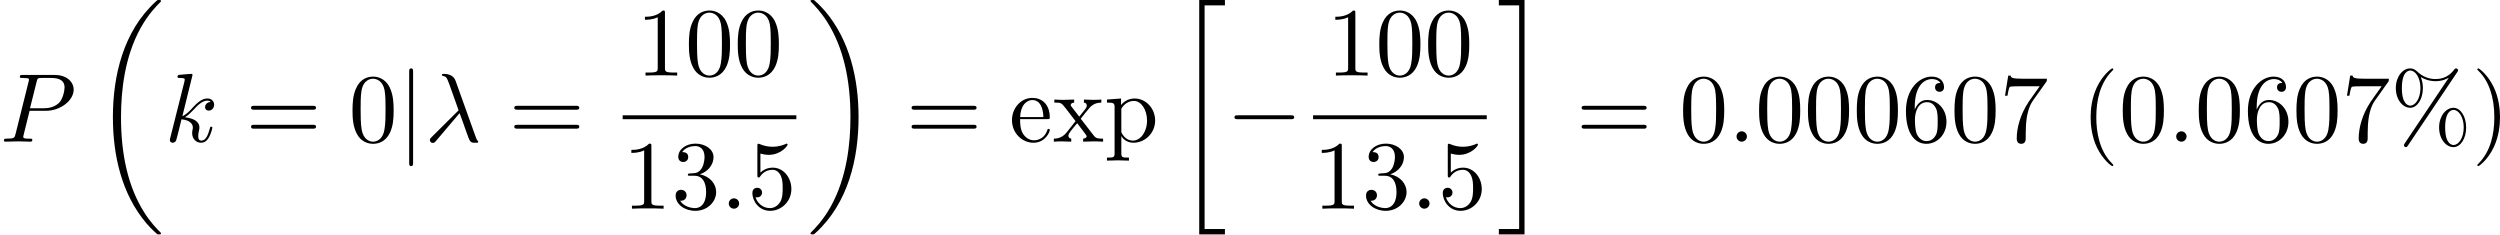
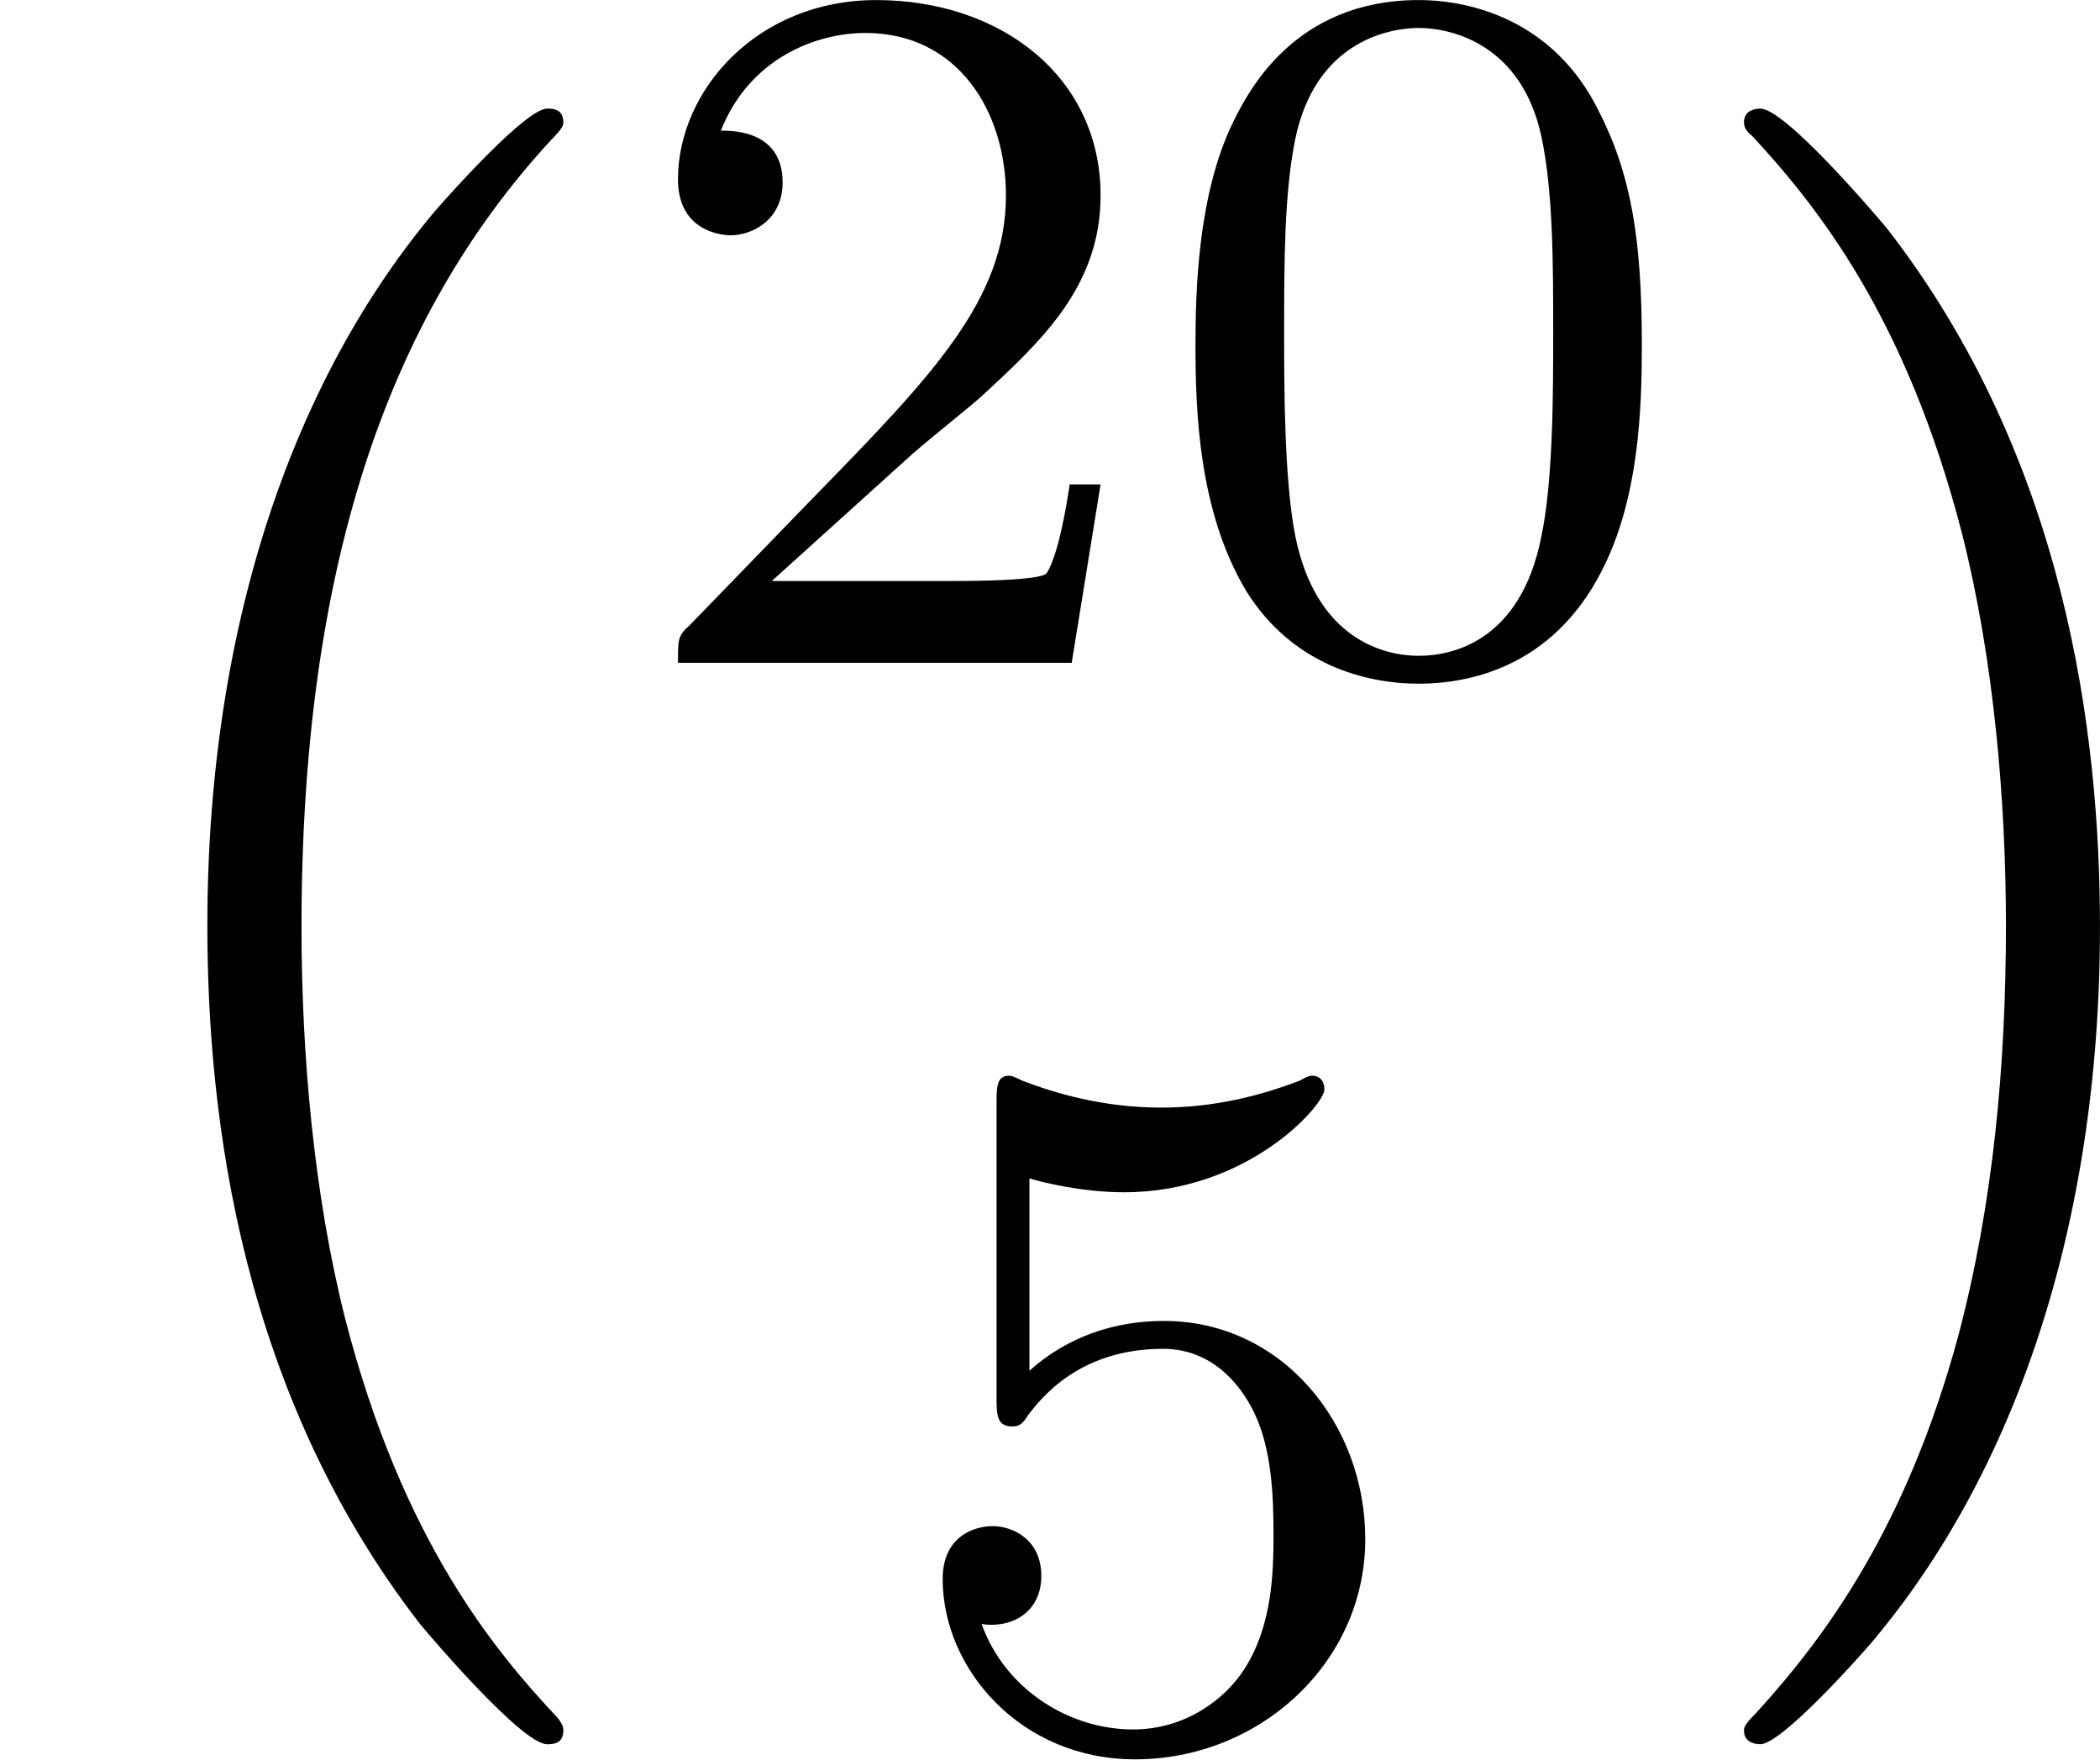
- <svg xmlns="http://www.w3.org/2000/svg" xmlns:xlink="http://www.w3.org/1999/xlink" version="1.1" width="390.801pt" height="36.639pt" viewBox="121.317 651.163 390.801 36.639">
+ <svg xmlns="http://www.w3.org/2000/svg" xmlns:xlink="http://www.w3.org/1999/xlink" version="1.1" width="23.514pt" height="19.698pt" viewBox="48.011 335.176 23.514 19.698">
  <defs>
-     <path id="g15-0" d="M7.189-2.509C7.375-2.509 7.571-2.509 7.571-2.727S7.375-2.945 7.189-2.945H1.287C1.102-2.945 .905-2.945 .905-2.727S1.102-2.509 1.287-2.509H7.189Z" />
-     <path id="g15-106" d="M1.735-7.789C1.735-7.985 1.735-8.182 1.516-8.182S1.298-7.985 1.298-7.789V2.335C1.298 2.531 1.298 2.727 1.516 2.727S1.735 2.531 1.735 2.335V-7.789Z" />
-     <path id="g26-37" d="M7.473-7.767C7.538-7.865 7.56-7.898 7.56-7.964C7.56-8.084 7.462-8.182 7.342-8.182C7.233-8.182 7.178-8.105 7.113-8.029C6.567-7.287 5.836-6.993 5.04-6.993C4.276-6.993 3.6-7.265 3-7.833C2.793-8.018 2.564-8.182 2.215-8.182C1.385-8.182 .611-7.265 .611-5.989C.611-4.669 1.396-3.785 2.215-3.785C3.011-3.785 3.633-4.756 3.633-5.978C3.633-6.131 3.633-6.644 3.404-7.211C4.113-6.807 4.658-6.753 5.051-6.753C5.88-6.753 6.436-7.091 6.502-7.135L6.513-7.124L1.615 .175C1.516 .316 1.516 .371 1.516 .393C1.516 .513 1.625 .611 1.735 .611S1.865 .567 1.953 .447L7.473-7.767ZM2.225-4.025C2.007-4.025 1.287-4.167 1.287-5.978C1.287-7.8 1.996-7.942 2.225-7.942C2.804-7.942 3.36-7.135 3.36-5.989C3.36-4.811 2.793-4.025 2.225-4.025ZM7.058 .371C6.84 .371 6.12 .229 6.12-1.582C6.12-3.404 6.829-3.545 7.058-3.545C7.636-3.545 8.193-2.738 8.193-1.593C8.193-.415 7.625 .371 7.058 .371ZM8.465-1.582C8.465-2.836 7.822-3.785 7.047-3.785C6.218-3.785 5.444-2.869 5.444-1.593C5.444-.273 6.229 .611 7.047 .611C7.844 .611 8.465-.36 8.465-1.582Z" />
-     <path id="g26-40" d="M3.611 2.618C3.611 2.585 3.611 2.564 3.425 2.378C2.062 1.004 1.713-1.058 1.713-2.727C1.713-4.625 2.127-6.524 3.469-7.887C3.611-8.018 3.611-8.04 3.611-8.073C3.611-8.149 3.567-8.182 3.502-8.182C3.393-8.182 2.411-7.44 1.767-6.055C1.211-4.855 1.08-3.644 1.08-2.727C1.08-1.876 1.2-.556 1.8 .676C2.455 2.018 3.393 2.727 3.502 2.727C3.567 2.727 3.611 2.695 3.611 2.618Z" />
-     <path id="g26-41" d="M3.153-2.727C3.153-3.578 3.033-4.898 2.433-6.131C1.778-7.473 .84-8.182 .731-8.182C.665-8.182 .622-8.138 .622-8.073C.622-8.04 .622-8.018 .829-7.822C1.898-6.742 2.52-5.007 2.52-2.727C2.52-.862 2.116 1.058 .764 2.433C.622 2.564 .622 2.585 .622 2.618C.622 2.684 .665 2.727 .731 2.727C.84 2.727 1.822 1.985 2.465 .6C3.022-.6 3.153-1.811 3.153-2.727Z" />
-     <path id="g26-48" d="M5.018-3.491C5.018-4.364 4.964-5.236 4.582-6.044C4.08-7.091 3.185-7.265 2.727-7.265C2.073-7.265 1.276-6.982 .829-5.967C.48-5.215 .425-4.364 .425-3.491C.425-2.673 .469-1.691 .916-.862C1.385 .022 2.182 .24 2.716 .24C3.305 .24 4.135 .011 4.615-1.025C4.964-1.778 5.018-2.629 5.018-3.491ZM2.716 0C2.291 0 1.647-.273 1.451-1.32C1.331-1.975 1.331-2.978 1.331-3.622C1.331-4.32 1.331-5.04 1.418-5.629C1.625-6.927 2.444-7.025 2.716-7.025C3.076-7.025 3.796-6.829 4.004-5.749C4.113-5.138 4.113-4.309 4.113-3.622C4.113-2.804 4.113-2.062 3.993-1.364C3.829-.327 3.207 0 2.716 0Z" />
-     <path id="g26-49" d="M3.207-6.982C3.207-7.244 3.207-7.265 2.956-7.265C2.28-6.567 1.32-6.567 .971-6.567V-6.229C1.189-6.229 1.833-6.229 2.4-6.513V-.862C2.4-.469 2.367-.338 1.385-.338H1.036V0C1.418-.033 2.367-.033 2.804-.033S4.189-.033 4.571 0V-.338H4.222C3.24-.338 3.207-.458 3.207-.862V-6.982Z" />
-     <path id="g26-51" d="M3.164-3.84C4.058-4.135 4.691-4.898 4.691-5.76C4.691-6.655 3.731-7.265 2.684-7.265C1.582-7.265 .753-6.611 .753-5.782C.753-5.422 .993-5.215 1.309-5.215C1.647-5.215 1.865-5.455 1.865-5.771C1.865-6.316 1.353-6.316 1.189-6.316C1.527-6.851 2.247-6.993 2.64-6.993C3.087-6.993 3.687-6.753 3.687-5.771C3.687-5.64 3.665-5.007 3.382-4.527C3.055-4.004 2.684-3.971 2.411-3.96C2.324-3.949 2.062-3.927 1.985-3.927C1.898-3.916 1.822-3.905 1.822-3.796C1.822-3.676 1.898-3.676 2.084-3.676H2.564C3.458-3.676 3.862-2.935 3.862-1.865C3.862-.382 3.109-.065 2.629-.065C2.16-.065 1.342-.251 .96-.895C1.342-.84 1.68-1.08 1.68-1.495C1.68-1.887 1.385-2.105 1.069-2.105C.807-2.105 .458-1.953 .458-1.473C.458-.48 1.473 .24 2.662 .24C3.993 .24 4.985-.753 4.985-1.865C4.985-2.76 4.298-3.611 3.164-3.84Z" />
-     <path id="g26-53" d="M4.898-2.193C4.898-3.491 4.004-4.582 2.825-4.582C2.302-4.582 1.833-4.407 1.44-4.025V-6.153C1.658-6.087 2.018-6.011 2.367-6.011C3.709-6.011 4.473-7.004 4.473-7.145C4.473-7.211 4.44-7.265 4.364-7.265C4.353-7.265 4.331-7.265 4.276-7.233C4.058-7.135 3.524-6.916 2.793-6.916C2.356-6.916 1.855-6.993 1.342-7.222C1.255-7.255 1.233-7.255 1.211-7.255C1.102-7.255 1.102-7.167 1.102-6.993V-3.764C1.102-3.567 1.102-3.48 1.255-3.48C1.331-3.48 1.353-3.513 1.396-3.578C1.516-3.753 1.92-4.342 2.804-4.342C3.371-4.342 3.644-3.84 3.731-3.644C3.905-3.24 3.927-2.815 3.927-2.269C3.927-1.887 3.927-1.233 3.665-.775C3.404-.349 3-.065 2.498-.065C1.702-.065 1.08-.644 .895-1.287C.927-1.276 .96-1.265 1.08-1.265C1.44-1.265 1.625-1.538 1.625-1.8S1.44-2.335 1.08-2.335C.927-2.335 .545-2.258 .545-1.756C.545-.818 1.298 .24 2.52 .24C3.785 .24 4.898-.807 4.898-2.193Z" />
-     <path id="g26-54" d="M1.44-3.578V-3.84C1.44-6.6 2.793-6.993 3.349-6.993C3.611-6.993 4.069-6.927 4.309-6.556C4.145-6.556 3.709-6.556 3.709-6.065C3.709-5.727 3.971-5.564 4.211-5.564C4.385-5.564 4.713-5.662 4.713-6.087C4.713-6.742 4.233-7.265 3.327-7.265C1.931-7.265 .458-5.858 .458-3.447C.458-.535 1.724 .24 2.738 .24C3.949 .24 4.985-.785 4.985-2.225C4.985-3.611 4.015-4.658 2.804-4.658C2.062-4.658 1.658-4.102 1.44-3.578ZM2.738-.065C2.051-.065 1.724-.72 1.658-.884C1.462-1.396 1.462-2.269 1.462-2.465C1.462-3.316 1.811-4.407 2.793-4.407C2.967-4.407 3.469-4.407 3.807-3.731C4.004-3.327 4.004-2.771 4.004-2.236C4.004-1.713 4.004-1.167 3.818-.775C3.491-.12 2.989-.065 2.738-.065Z" />
-     <path id="g26-55" d="M5.193-6.644C5.291-6.775 5.291-6.796 5.291-7.025H2.64C1.309-7.025 1.287-7.167 1.244-7.375H.971L.611-5.127H.884C.916-5.302 1.015-5.989 1.156-6.12C1.233-6.185 2.084-6.185 2.225-6.185H4.484C4.364-6.011 3.502-4.822 3.262-4.462C2.28-2.989 1.92-1.473 1.92-.36C1.92-.251 1.92 .24 2.422 .24S2.924-.251 2.924-.36V-.916C2.924-1.516 2.956-2.116 3.044-2.705C3.087-2.956 3.24-3.895 3.72-4.571L5.193-6.644Z" />
-     <path id="g26-61" d="M7.495-3.567C7.658-3.567 7.865-3.567 7.865-3.785S7.658-4.004 7.505-4.004H.971C.818-4.004 .611-4.004 .611-3.785S.818-3.567 .982-3.567H7.495ZM7.505-1.451C7.658-1.451 7.865-1.451 7.865-1.669S7.658-1.887 7.495-1.887H.982C.818-1.887 .611-1.887 .611-1.669S.818-1.451 .971-1.451H7.505Z" />
-     <path id="g26-101" d="M1.222-2.749C1.287-4.375 2.204-4.647 2.575-4.647C3.698-4.647 3.807-3.175 3.807-2.749H1.222ZM1.211-2.52H4.255C4.495-2.52 4.527-2.52 4.527-2.749C4.527-3.829 3.938-4.887 2.575-4.887C1.309-4.887 .305-3.764 .305-2.4C.305-.938 1.451 .12 2.705 .12C4.036 .12 4.527-1.091 4.527-1.298C4.527-1.407 4.44-1.429 4.385-1.429C4.287-1.429 4.265-1.364 4.244-1.276C3.862-.153 2.88-.153 2.771-.153C2.225-.153 1.789-.48 1.538-.884C1.211-1.407 1.211-2.127 1.211-2.52Z" />
-     <path id="g26-112" d="M1.876-4.102V-4.822L.305-4.702V-4.364C1.08-4.364 1.156-4.298 1.156-3.818V1.287C1.156 1.778 1.036 1.778 .305 1.778V2.116C.676 2.105 1.244 2.084 1.527 2.084C1.822 2.084 2.378 2.105 2.76 2.116V1.778C2.029 1.778 1.909 1.778 1.909 1.287V-.545V-.644C1.964-.469 2.422 .12 3.251 .12C4.549 .12 5.684-.949 5.684-2.356C5.684-3.742 4.625-4.822 3.404-4.822C2.553-4.822 2.095-4.342 1.876-4.102ZM1.909-1.244V-3.676C2.225-4.233 2.76-4.549 3.316-4.549C4.113-4.549 4.778-3.589 4.778-2.356C4.778-1.036 4.015-.12 3.207-.12C2.771-.12 2.356-.338 2.062-.785C1.909-1.015 1.909-1.025 1.909-1.244Z" />
-     <path id="g26-120" d="M3.131-2.564C3.458-2.978 3.873-3.513 4.135-3.796C4.473-4.189 4.92-4.353 5.433-4.364V-4.702C5.149-4.68 4.822-4.669 4.538-4.669C4.211-4.669 3.633-4.691 3.491-4.702V-4.364C3.72-4.342 3.807-4.2 3.807-4.025S3.698-3.709 3.644-3.644L2.967-2.793L2.116-3.895C2.018-4.004 2.018-4.025 2.018-4.091C2.018-4.255 2.182-4.353 2.4-4.364V-4.702C2.116-4.691 1.396-4.669 1.222-4.669C.993-4.669 .48-4.68 .185-4.702V-4.364C.949-4.364 .96-4.353 1.473-3.698L2.553-2.291L1.527-.993C1.004-.36 .36-.338 .131-.338V0C.415-.022 .753-.033 1.036-.033C1.353-.033 1.811-.011 2.073 0V-.338C1.833-.371 1.756-.513 1.756-.676C1.756-.916 2.073-1.276 2.738-2.062L3.567-.971C3.655-.851 3.796-.676 3.796-.611C3.796-.513 3.698-.349 3.404-.338V0C3.731-.011 4.342-.033 4.582-.033C4.876-.033 5.302-.022 5.629 0V-.338C5.04-.338 4.844-.36 4.593-.676L3.131-2.564Z" />
-     <path id="g12-18" d="M7.636 25.625C7.636 25.582 7.615 25.56 7.593 25.527C7.189 25.124 6.458 24.393 5.727 23.215C3.971 20.4 3.175 16.855 3.175 12.655C3.175 9.72 3.567 5.935 5.367 2.684C6.229 1.135 7.124 .24 7.604-.24C7.636-.273 7.636-.295 7.636-.327C7.636-.436 7.56-.436 7.407-.436S7.233-.436 7.069-.273C3.415 3.055 2.269 8.051 2.269 12.644C2.269 16.931 3.251 21.251 6.022 24.513C6.24 24.764 6.655 25.211 7.102 25.604C7.233 25.735 7.255 25.735 7.407 25.735S7.636 25.735 7.636 25.625Z" />
-     <path id="g12-19" d="M5.749 12.655C5.749 8.367 4.767 4.047 1.996 .785C1.778 .535 1.364 .087 .916-.305C.785-.436 .764-.436 .611-.436C.48-.436 .382-.436 .382-.327C.382-.284 .425-.24 .447-.218C.829 .175 1.56 .905 2.291 2.084C4.047 4.898 4.844 8.444 4.844 12.644C4.844 15.578 4.451 19.364 2.651 22.615C1.789 24.164 .884 25.069 .425 25.527C.404 25.56 .382 25.593 .382 25.625C.382 25.735 .48 25.735 .611 25.735C.764 25.735 .785 25.735 .949 25.571C4.604 22.244 5.749 17.247 5.749 12.655Z" />
-     <path id="g12-20" d="M2.727 25.735H5.596V25.135H3.327V.164H5.596V-.436H2.727V25.735Z" />
-     <path id="g12-21" d="M2.422 25.135H.153V25.735H3.022V-.436H.153V.164H2.422V25.135Z" />
-     <path id="g18-21" d="M3.895-3.185C4.342-2.04 4.865-.371 5.04-.12C5.215 .12 5.324 .12 5.618 .12H5.858C5.967 .109 5.978 .044 5.978 .011S5.956-.044 5.924-.087C5.815-.207 5.749-.371 5.673-.589L3.447-6.796C3.218-7.429 2.629-7.571 2.116-7.571C2.062-7.571 1.92-7.571 1.92-7.451C1.92-7.364 2.007-7.342 2.018-7.342C2.378-7.276 2.455-7.211 2.727-6.469L3.785-3.502L.775-.513C.644-.382 .578-.316 .578-.175C.578 .011 .731 .142 .905 .142S1.178 .022 1.265-.087L3.895-3.185Z" />
-     <path id="g18-58" d="M2.095-.578C2.095-.895 1.833-1.156 1.516-1.156S.938-.895 .938-.578S1.2 0 1.516 0S2.095-.262 2.095-.578Z" />
-     <path id="g18-80" d="M3.305-3.447H5.16C6.709-3.447 8.225-4.582 8.225-5.804C8.225-6.644 7.505-7.451 6.076-7.451H2.542C2.335-7.451 2.215-7.451 2.215-7.244C2.215-7.113 2.313-7.113 2.531-7.113C2.673-7.113 2.869-7.102 3-7.091C3.175-7.069 3.24-7.036 3.24-6.916C3.24-6.873 3.229-6.84 3.196-6.709L1.735-.851C1.625-.425 1.604-.338 .742-.338C.556-.338 .436-.338 .436-.131C.436 0 .567 0 .6 0C.905 0 1.68-.033 1.985-.033C2.215-.033 2.455-.022 2.684-.022C2.924-.022 3.164 0 3.393 0C3.469 0 3.611 0 3.611-.218C3.611-.338 3.513-.338 3.305-.338C2.902-.338 2.596-.338 2.596-.535C2.596-.6 2.618-.655 2.629-.72L3.305-3.447ZM4.091-6.698C4.189-7.08 4.211-7.113 4.68-7.113H5.727C6.633-7.113 7.211-6.818 7.211-6.065C7.211-5.64 6.993-4.702 6.567-4.309C6.022-3.818 5.367-3.731 4.887-3.731H3.349L4.091-6.698Z" />
-     <path id="g18-107" d="M3.131-7.451C3.131-7.462 3.131-7.571 2.989-7.571C2.738-7.571 1.942-7.484 1.658-7.462C1.571-7.451 1.451-7.44 1.451-7.244C1.451-7.113 1.549-7.113 1.713-7.113C2.236-7.113 2.258-7.036 2.258-6.927L2.225-6.709L.644-.425C.6-.273 .6-.251 .6-.185C.6 .065 .818 .12 .916 .12C1.058 .12 1.222 .022 1.287-.109C1.342-.207 1.833-2.225 1.898-2.498C2.269-2.465 3.164-2.291 3.164-1.571C3.164-1.495 3.164-1.451 3.131-1.342C3.109-1.211 3.087-1.08 3.087-.96C3.087-.316 3.524 .12 4.091 .12C4.418 .12 4.713-.055 4.953-.458C5.225-.938 5.345-1.538 5.345-1.56C5.345-1.669 5.247-1.669 5.215-1.669C5.105-1.669 5.095-1.625 5.062-1.473C4.844-.676 4.593-.12 4.113-.12C3.905-.12 3.764-.24 3.764-.633C3.764-.818 3.807-1.069 3.851-1.244C3.895-1.429 3.895-1.473 3.895-1.582C3.895-2.291 3.207-2.607 2.28-2.727C2.618-2.924 2.967-3.273 3.218-3.535C3.742-4.113 4.244-4.582 4.778-4.582C4.844-4.582 4.855-4.582 4.876-4.571C5.007-4.549 5.018-4.549 5.105-4.484C5.127-4.473 5.127-4.462 5.149-4.44C4.625-4.407 4.527-3.982 4.527-3.851C4.527-3.676 4.647-3.469 4.942-3.469C5.225-3.469 5.542-3.709 5.542-4.135C5.542-4.462 5.291-4.822 4.8-4.822C4.495-4.822 3.993-4.735 3.207-3.862C2.836-3.447 2.411-3.011 1.996-2.847L3.131-7.451Z" />
+     <path id="g20-48" d="M3.897-2.542C3.897-3.395 3.81-3.913 3.547-4.423C3.196-5.125 2.55-5.3 2.112-5.3C1.108-5.3 .741-4.551 .63-4.328C.343-3.746 .327-2.957 .327-2.542C.327-2.016 .351-1.211 .733-.574C1.1 .016 1.69 .167 2.112 .167C2.495 .167 3.18 .048 3.579-.741C3.873-1.315 3.897-2.024 3.897-2.542ZM2.112-.056C1.841-.056 1.291-.183 1.124-1.02C1.036-1.474 1.036-2.224 1.036-2.638C1.036-3.188 1.036-3.746 1.124-4.184C1.291-4.997 1.913-5.077 2.112-5.077C2.383-5.077 2.933-4.941 3.092-4.216C3.188-3.778 3.188-3.18 3.188-2.638C3.188-2.168 3.188-1.451 3.092-1.004C2.925-.167 2.375-.056 2.112-.056Z" />
+     <path id="g20-50" d="M2.248-1.626C2.375-1.745 2.71-2.008 2.837-2.12C3.332-2.574 3.802-3.013 3.802-3.738C3.802-4.686 3.005-5.3 2.008-5.3C1.052-5.3 .422-4.575 .422-3.866C.422-3.475 .733-3.419 .845-3.419C1.012-3.419 1.259-3.539 1.259-3.842C1.259-4.256 .861-4.256 .765-4.256C.996-4.838 1.53-5.037 1.921-5.037C2.662-5.037 3.045-4.407 3.045-3.738C3.045-2.909 2.463-2.303 1.522-1.339L.518-.303C.422-.215 .422-.199 .422 0H3.571L3.802-1.427H3.555C3.531-1.267 3.467-.869 3.371-.717C3.324-.654 2.718-.654 2.59-.654H1.172L2.248-1.626Z" />
+     <path id="g20-53" d="M1.116-4.479C1.219-4.447 1.538-4.368 1.873-4.368C2.869-4.368 3.475-5.069 3.475-5.189C3.475-5.276 3.419-5.3 3.379-5.3C3.363-5.3 3.347-5.3 3.276-5.26C2.965-5.141 2.598-5.045 2.168-5.045C1.698-5.045 1.307-5.165 1.06-5.26C.98-5.3 .964-5.3 .956-5.3C.853-5.3 .853-5.212 .853-5.069V-2.734C.853-2.59 .853-2.495 .98-2.495C1.044-2.495 1.068-2.527 1.108-2.59C1.203-2.71 1.506-3.116 2.184-3.116C2.63-3.116 2.845-2.75 2.917-2.598C3.053-2.311 3.068-1.945 3.068-1.634C3.068-1.339 3.061-.909 2.837-.558C2.686-.319 2.367-.072 1.945-.072C1.427-.072 .917-.399 .733-.917C.757-.909 .805-.909 .813-.909C1.036-.909 1.211-1.052 1.211-1.299C1.211-1.594 .98-1.698 .821-1.698C.677-1.698 .422-1.618 .422-1.275C.422-.558 1.044 .167 1.961 .167C2.957 .167 3.802-.606 3.802-1.594C3.802-2.519 3.132-3.339 2.192-3.339C1.793-3.339 1.419-3.212 1.116-2.941V-4.479Z" />
+     <path id="g12-0" d="M4.505 12.535C4.505 12.491 4.484 12.469 4.462 12.436C3.96 11.902 3.218 11.018 2.76 9.24C2.509 8.247 2.411 7.124 2.411 6.109C2.411 3.24 3.098 1.233 4.407-.185C4.505-.284 4.505-.305 4.505-.327C4.505-.436 4.418-.436 4.375-.436C4.211-.436 3.622 .218 3.48 .382C2.367 1.702 1.658 3.665 1.658 6.098C1.658 7.647 1.931 9.84 3.36 11.684C3.469 11.815 4.178 12.644 4.375 12.644C4.418 12.644 4.505 12.644 4.505 12.535Z" />
+     <path id="g12-1" d="M3.327 6.109C3.327 4.56 3.055 2.367 1.625 .524C1.516 .393 .807-.436 .611-.436C.556-.436 .48-.415 .48-.327C.48-.284 .502-.251 .545-.218C1.069 .349 1.778 1.233 2.225 2.967C2.476 3.96 2.575 5.084 2.575 6.098C2.575 7.2 2.476 8.313 2.193 9.382C1.778 10.909 1.135 11.782 .578 12.393C.48 12.491 .48 12.513 .48 12.535C.48 12.622 .556 12.644 .611 12.644C.775 12.644 1.375 11.978 1.505 11.825C2.618 10.505 3.327 8.542 3.327 6.109Z" />
  </defs>
  <g id="page1" transform="matrix(1.4 0 0 1.4 0 0)">
-     <use x="86.655" y="480.935" xlink:href="#g18-80" />
-     <use x="96.992" y="465.553" xlink:href="#g12-18" />
-     <use x="105.023" y="480.935" xlink:href="#g18-107" />
-     <use x="114.076" y="480.935" xlink:href="#g26-61" />
-     <use x="125.591" y="480.935" xlink:href="#g26-48" />
-     <use x="131.045" y="480.935" xlink:href="#g15-106" />
-     <use x="134.076" y="480.935" xlink:href="#g18-21" />
-     <use x="143.47" y="480.935" xlink:href="#g26-61" />
-     <use x="157.695" y="473.555" xlink:href="#g26-49" />
-     <use x="163.15" y="473.555" xlink:href="#g26-48" />
-     <use x="168.605" y="473.555" xlink:href="#g26-48" />
-     <rect x="156.18" y="477.99" height=".436" width="19.394" />
-     <use x="156.18" y="488.418" xlink:href="#g26-49" />
-     <use x="161.635" y="488.418" xlink:href="#g26-51" />
-     <use x="167.089" y="488.418" xlink:href="#g18-58" />
-     <use x="170.12" y="488.418" xlink:href="#g26-53" />
-     <use x="176.77" y="465.553" xlink:href="#g12-19" />
-     <use x="187.83" y="480.935" xlink:href="#g26-61" />
-     <use x="199.345" y="480.935" xlink:href="#g26-101" />
-     <use x="204.194" y="480.935" xlink:href="#g26-120" />
-     <use x="209.951" y="480.935" xlink:href="#g26-112" />
-     <use x="217.83" y="465.553" xlink:href="#g12-20" />
-     <use x="223.588" y="480.935" xlink:href="#g15-0" />
-     <use x="234.783" y="473.555" xlink:href="#g26-49" />
-     <use x="240.238" y="473.555" xlink:href="#g26-48" />
-     <use x="245.692" y="473.555" xlink:href="#g26-48" />
-     <rect x="233.268" y="477.99" height=".436" width="19.394" />
-     <use x="233.268" y="488.418" xlink:href="#g26-49" />
-     <use x="238.723" y="488.418" xlink:href="#g26-51" />
-     <use x="244.177" y="488.418" xlink:href="#g18-58" />
-     <use x="247.208" y="488.418" xlink:href="#g26-53" />
-     <use x="253.858" y="465.553" xlink:href="#g12-21" />
-     <use x="262.646" y="480.935" xlink:href="#g26-61" />
-     <use x="274.161" y="480.935" xlink:href="#g26-48" />
-     <use x="279.615" y="480.935" xlink:href="#g18-58" />
-     <use x="282.646" y="480.935" xlink:href="#g26-48" />
-     <use x="288.1" y="480.935" xlink:href="#g26-48" />
-     <use x="293.555" y="480.935" xlink:href="#g26-48" />
-     <use x="299.009" y="480.935" xlink:href="#g26-54" />
-     <use x="304.464" y="480.935" xlink:href="#g26-48" />
-     <use x="309.918" y="480.935" xlink:href="#g26-55" />
-     <use x="319.009" y="480.935" xlink:href="#g26-40" />
-     <use x="323.252" y="480.935" xlink:href="#g26-48" />
-     <use x="328.706" y="480.935" xlink:href="#g18-58" />
-     <use x="331.737" y="480.935" xlink:href="#g26-48" />
-     <use x="337.191" y="480.935" xlink:href="#g26-54" />
-     <use x="342.646" y="480.935" xlink:href="#g26-48" />
-     <use x="348.1" y="480.935" xlink:href="#g26-55" />
-     <use x="353.555" y="480.935" xlink:href="#g26-37" />
-     <use x="362.646" y="480.935" xlink:href="#g26-41" />
+     <use x="34.294" y="240.716" xlink:href="#g12-0" />
+     <use x="39.294" y="244.712" xlink:href="#g20-50" />
+     <use x="43.528" y="244.712" xlink:href="#g20-48" />
+     <use x="41.411" y="253.314" xlink:href="#g20-53" />
+     <use x="47.762" y="240.716" xlink:href="#g12-1" />
  </g>
</svg>
